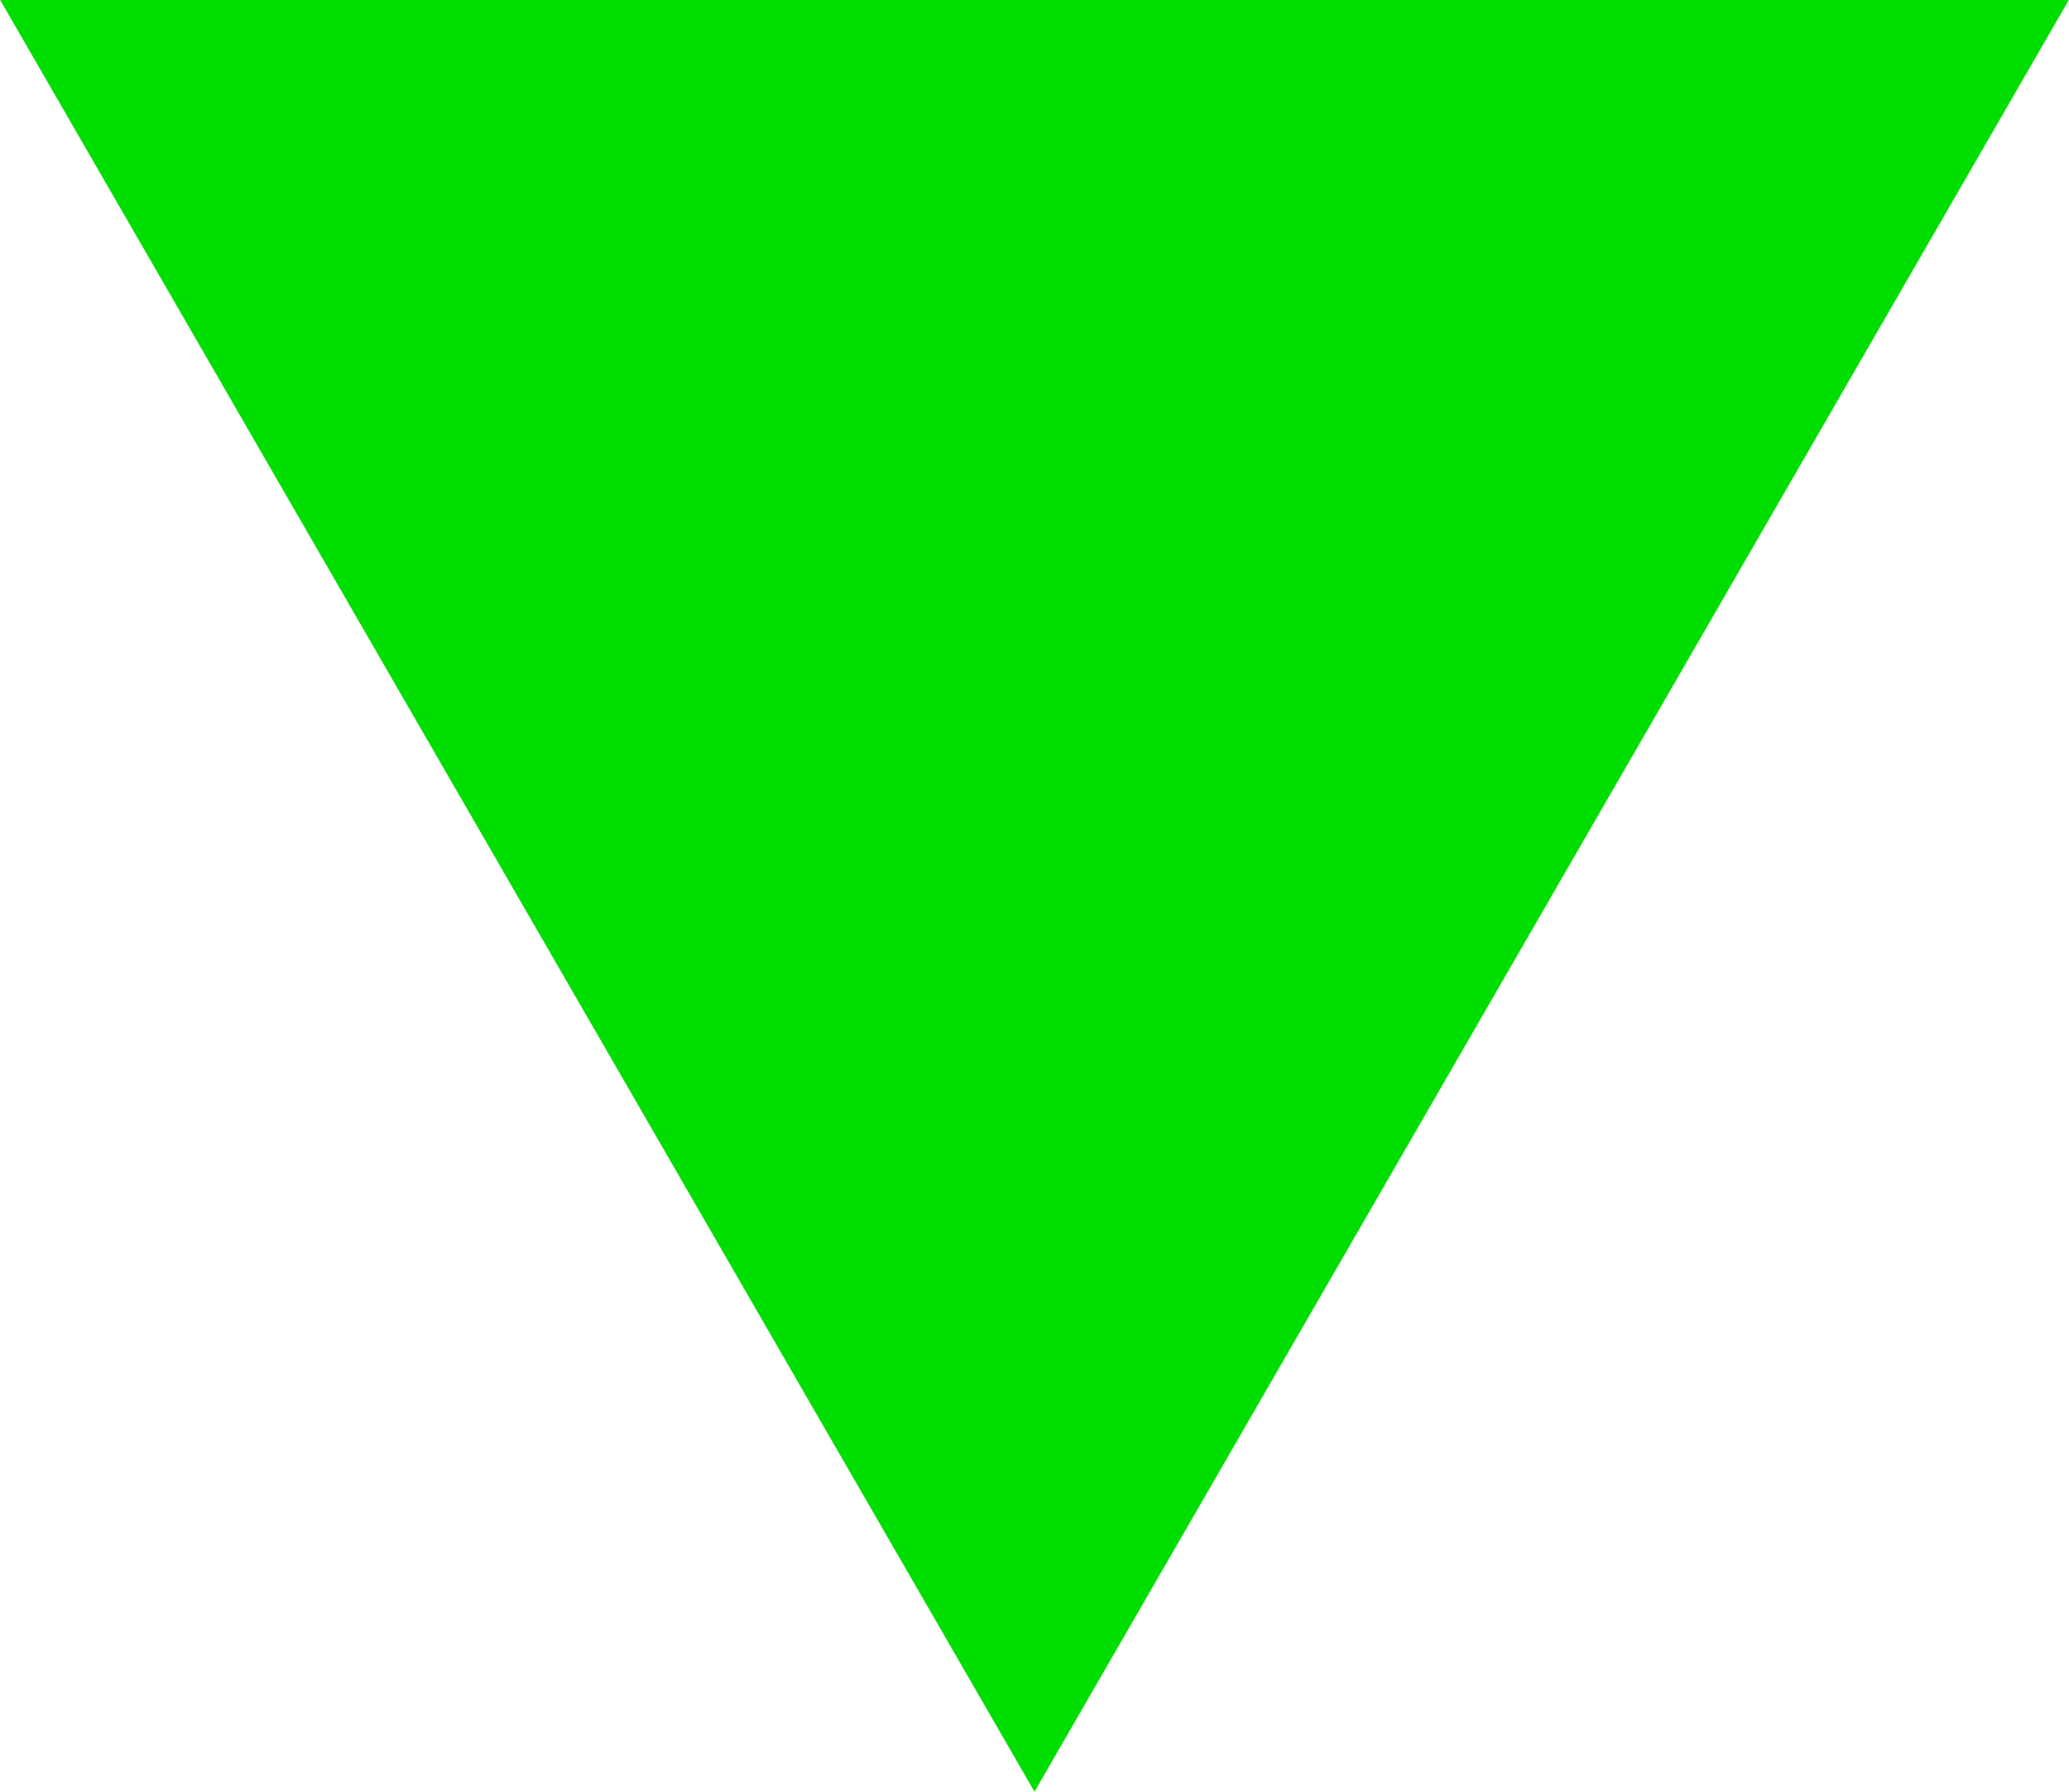
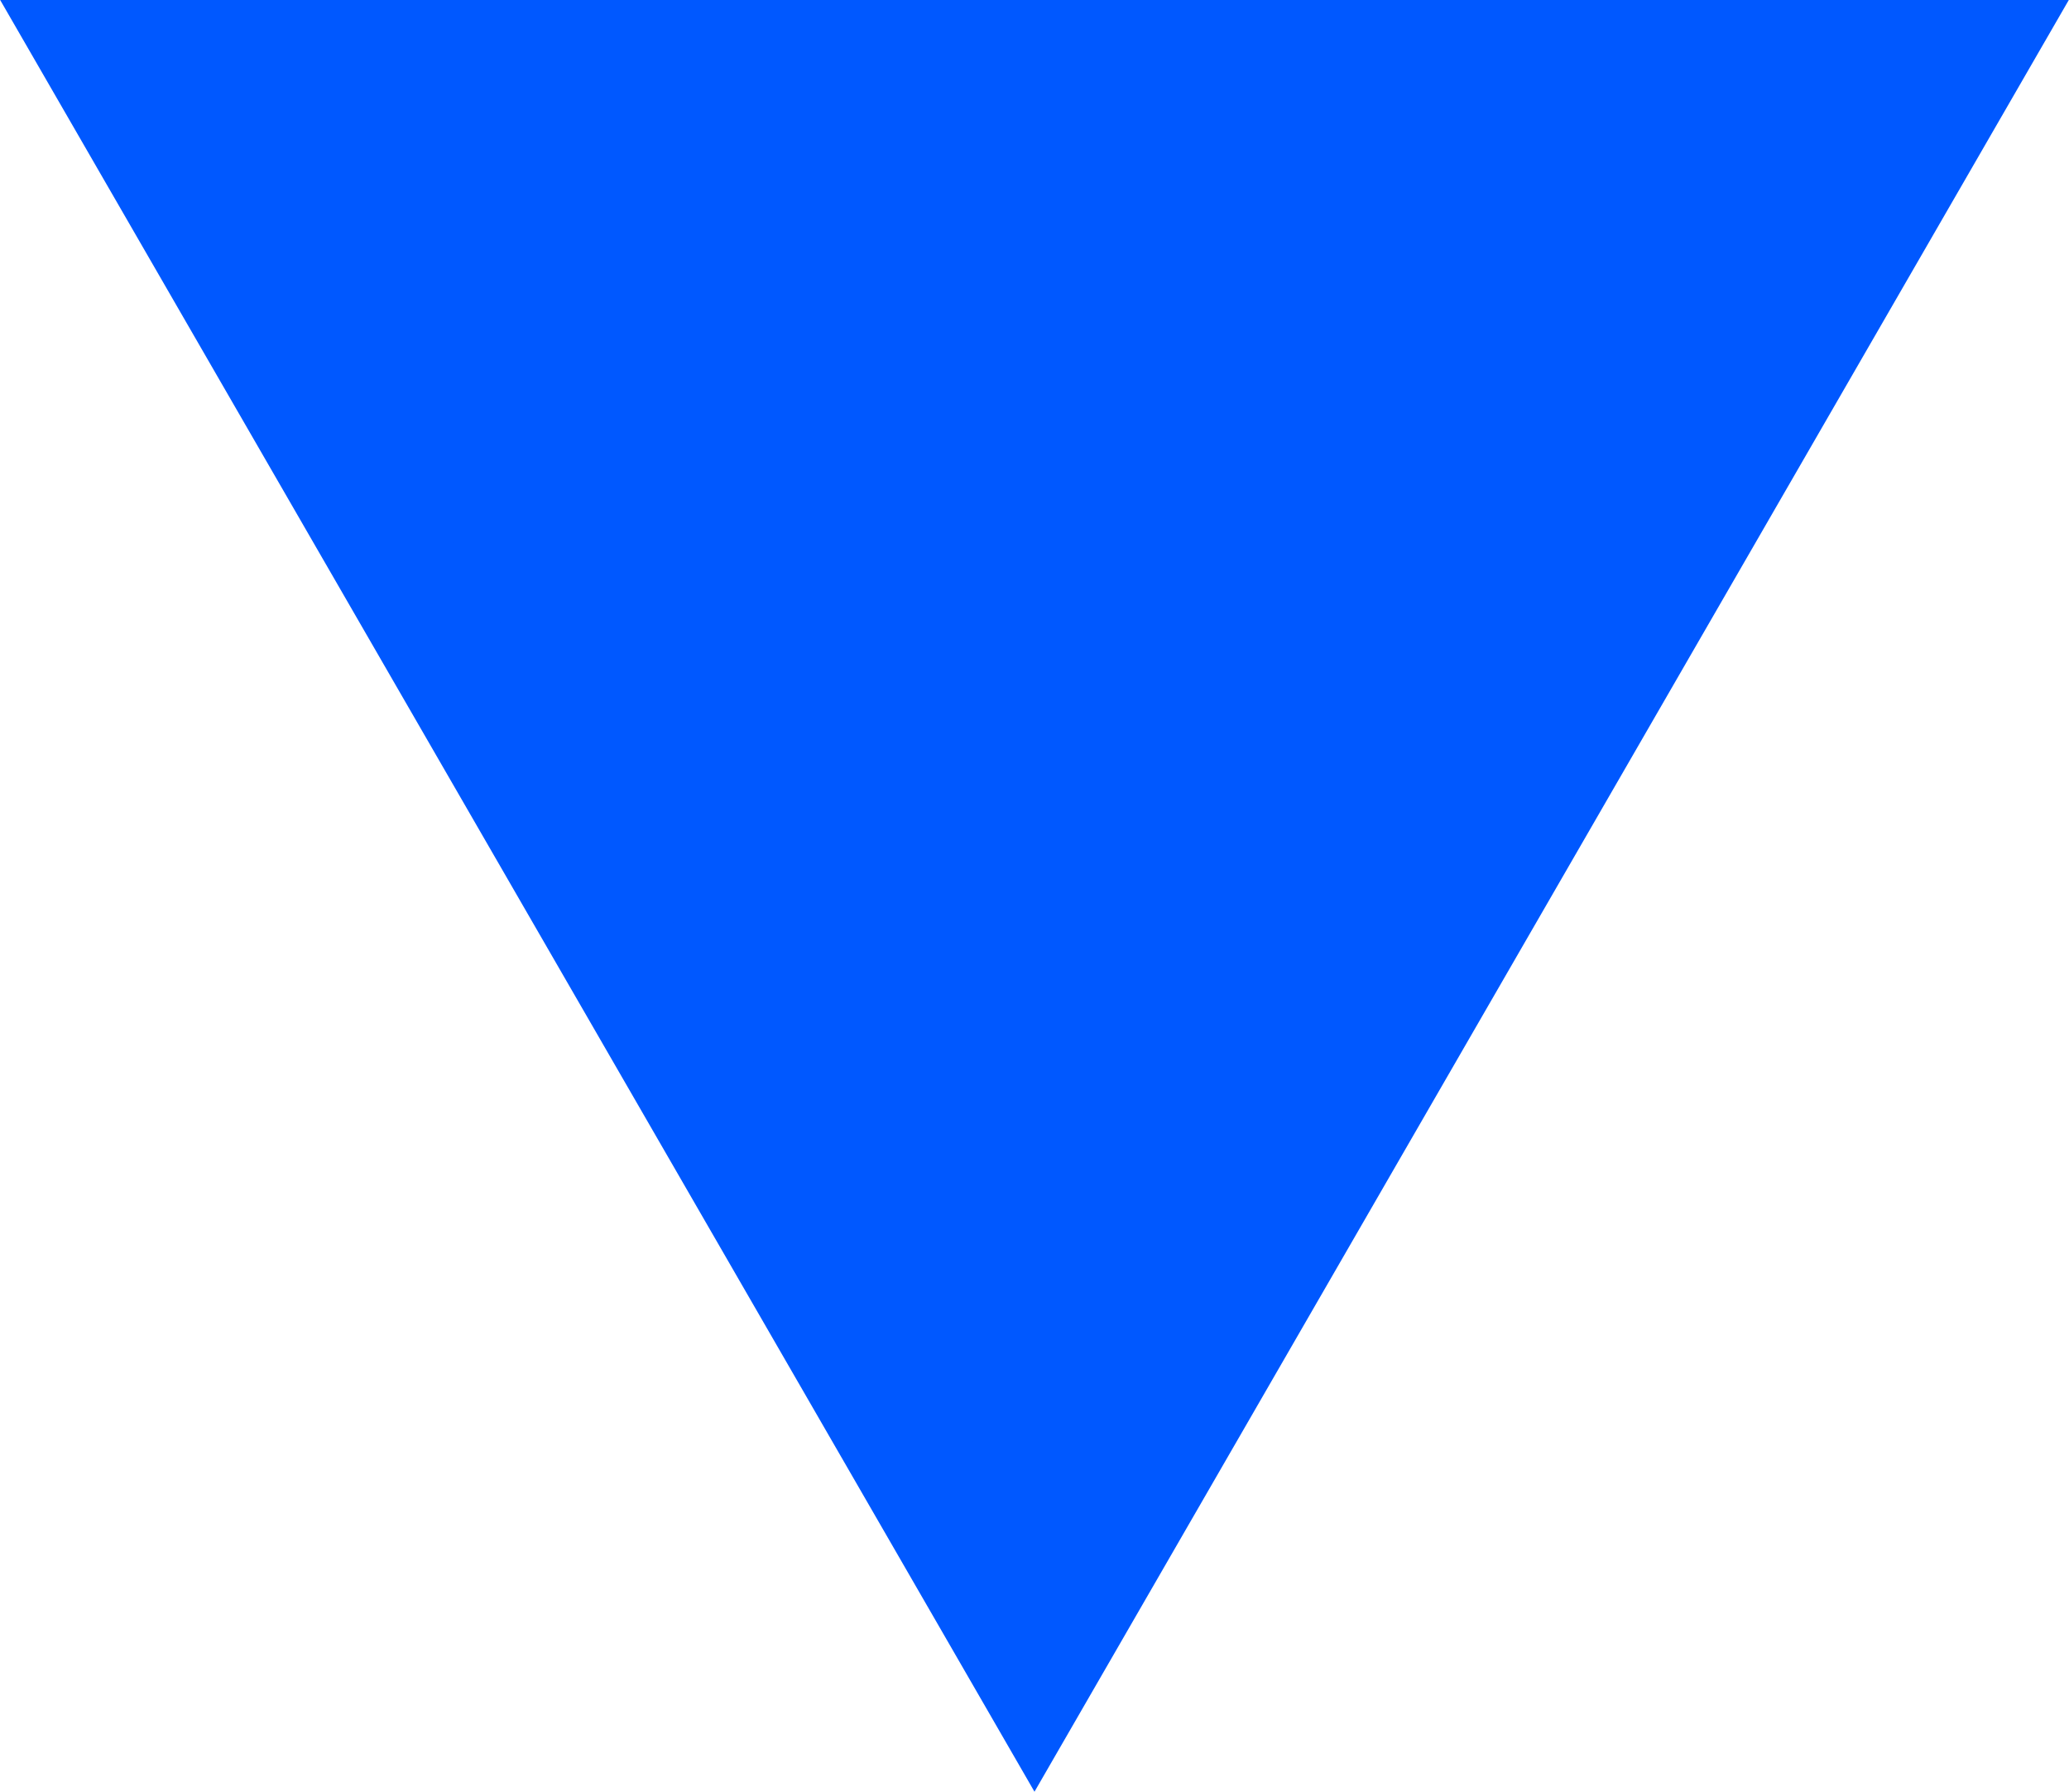
<svg xmlns="http://www.w3.org/2000/svg" width="4.51mm" height="3.905mm" viewBox="0 0 13.529 11.716" version="1.1" id="svg8">
  <defs id="defs2">
    <marker orient="auto" refY="0" refX="0" id="TriangleInM" style="overflow:visible">
      <path id="path4656" d="M 5.77,0 -2.88,5 V -5 Z" style="fill:#ff8600;fill-opacity:1;fill-rule:evenodd;stroke:#ff8600;stroke-width:1pt;stroke-opacity:1" transform="scale(-0.4)" />
    </marker>
    <marker orient="auto" refY="0" refX="0" id="TriangleInS" style="overflow:visible">
      <path id="path4659" d="M 5.77,0 -2.88,5 V -5 Z" style="fill:#000000;fill-opacity:1;fill-rule:evenodd;stroke:#000000;stroke-width:1pt;stroke-opacity:1" transform="scale(-0.2)" />
    </marker>
    <marker orient="auto" refY="0" refX="0" id="marker4900" style="overflow:visible">
      <path id="path4898" style="fill:#000000;fill-opacity:1;fill-rule:evenodd;stroke:#000000;stroke-width:0.625;stroke-linejoin:round;stroke-opacity:1" d="M 8.719,4.034 -2.207,0.016 8.719,-4.002 c -1.745,2.372 -1.735,5.617 -6e-7,8.035 z" transform="matrix(0.3,0,0,0.3,-0.69,0)" />
    </marker>
    <marker orient="auto" refY="0" refX="0" id="TriangleInL" style="overflow:visible">
      <path id="path4653" d="M 5.77,0 -2.88,5 V -5 Z" style="fill:#000000;fill-opacity:1;fill-rule:evenodd;stroke:#000000;stroke-width:1pt;stroke-opacity:1" transform="scale(-0.8)" />
    </marker>
    <marker orient="auto" refY="0" refX="0" id="Arrow2Sstart" style="overflow:visible">
      <path id="path4550" style="fill:#000000;fill-opacity:1;fill-rule:evenodd;stroke:#000000;stroke-width:0.625;stroke-linejoin:round;stroke-opacity:1" d="M 8.719,4.034 -2.207,0.016 8.719,-4.002 c -1.745,2.372 -1.735,5.617 -6e-7,8.035 z" transform="matrix(0.3,0,0,0.3,-0.69,0)" />
    </marker>
    <marker orient="auto" refY="0" refX="0" id="Arrow1Lstart" style="overflow:visible">
      <path id="path4520" d="M 0,0 5,-5 -12.5,0 5,5 Z" style="fill:#000000;fill-opacity:1;fill-rule:evenodd;stroke:#000000;stroke-width:1pt;stroke-opacity:1" transform="matrix(0.8,0,0,0.8,10,0)" />
    </marker>
    <marker orient="auto" refY="0" refX="0" id="Arrow2Mstart" style="overflow:visible">
      <path id="path4544" style="fill:#000000;fill-opacity:1;fill-rule:evenodd;stroke:#000000;stroke-width:0.625;stroke-linejoin:round;stroke-opacity:1" d="M 8.719,4.034 -2.207,0.016 8.719,-4.002 c -1.745,2.372 -1.735,5.617 -6e-7,8.035 z" transform="scale(0.6)" />
    </marker>
  </defs>
  <g id="layer1" transform="translate(-37.08082,-92.86967)">
-     <path style="fill:#00dd00;fill-opacity:1;stroke:#00dd00;stroke-width:0.795;stroke-miterlimit:4;stroke-dasharray:none;stroke-opacity:1" id="path5845" d="m 49.921,100.283 -12.152,0 6.076,-10.524 z" transform="rotate(60,43.84523,96.77511)" />
+     <path style="fill:#0058ff;fill-opacity:1;stroke:#0058ff;stroke-width:0.795;stroke-miterlimit:4;stroke-dasharray:none;stroke-opacity:1" id="path5845" d="m 49.921,100.283 -12.152,0 6.076,-10.524 z" transform="rotate(60,43.84523,96.77511)" />
  </g>
</svg>
